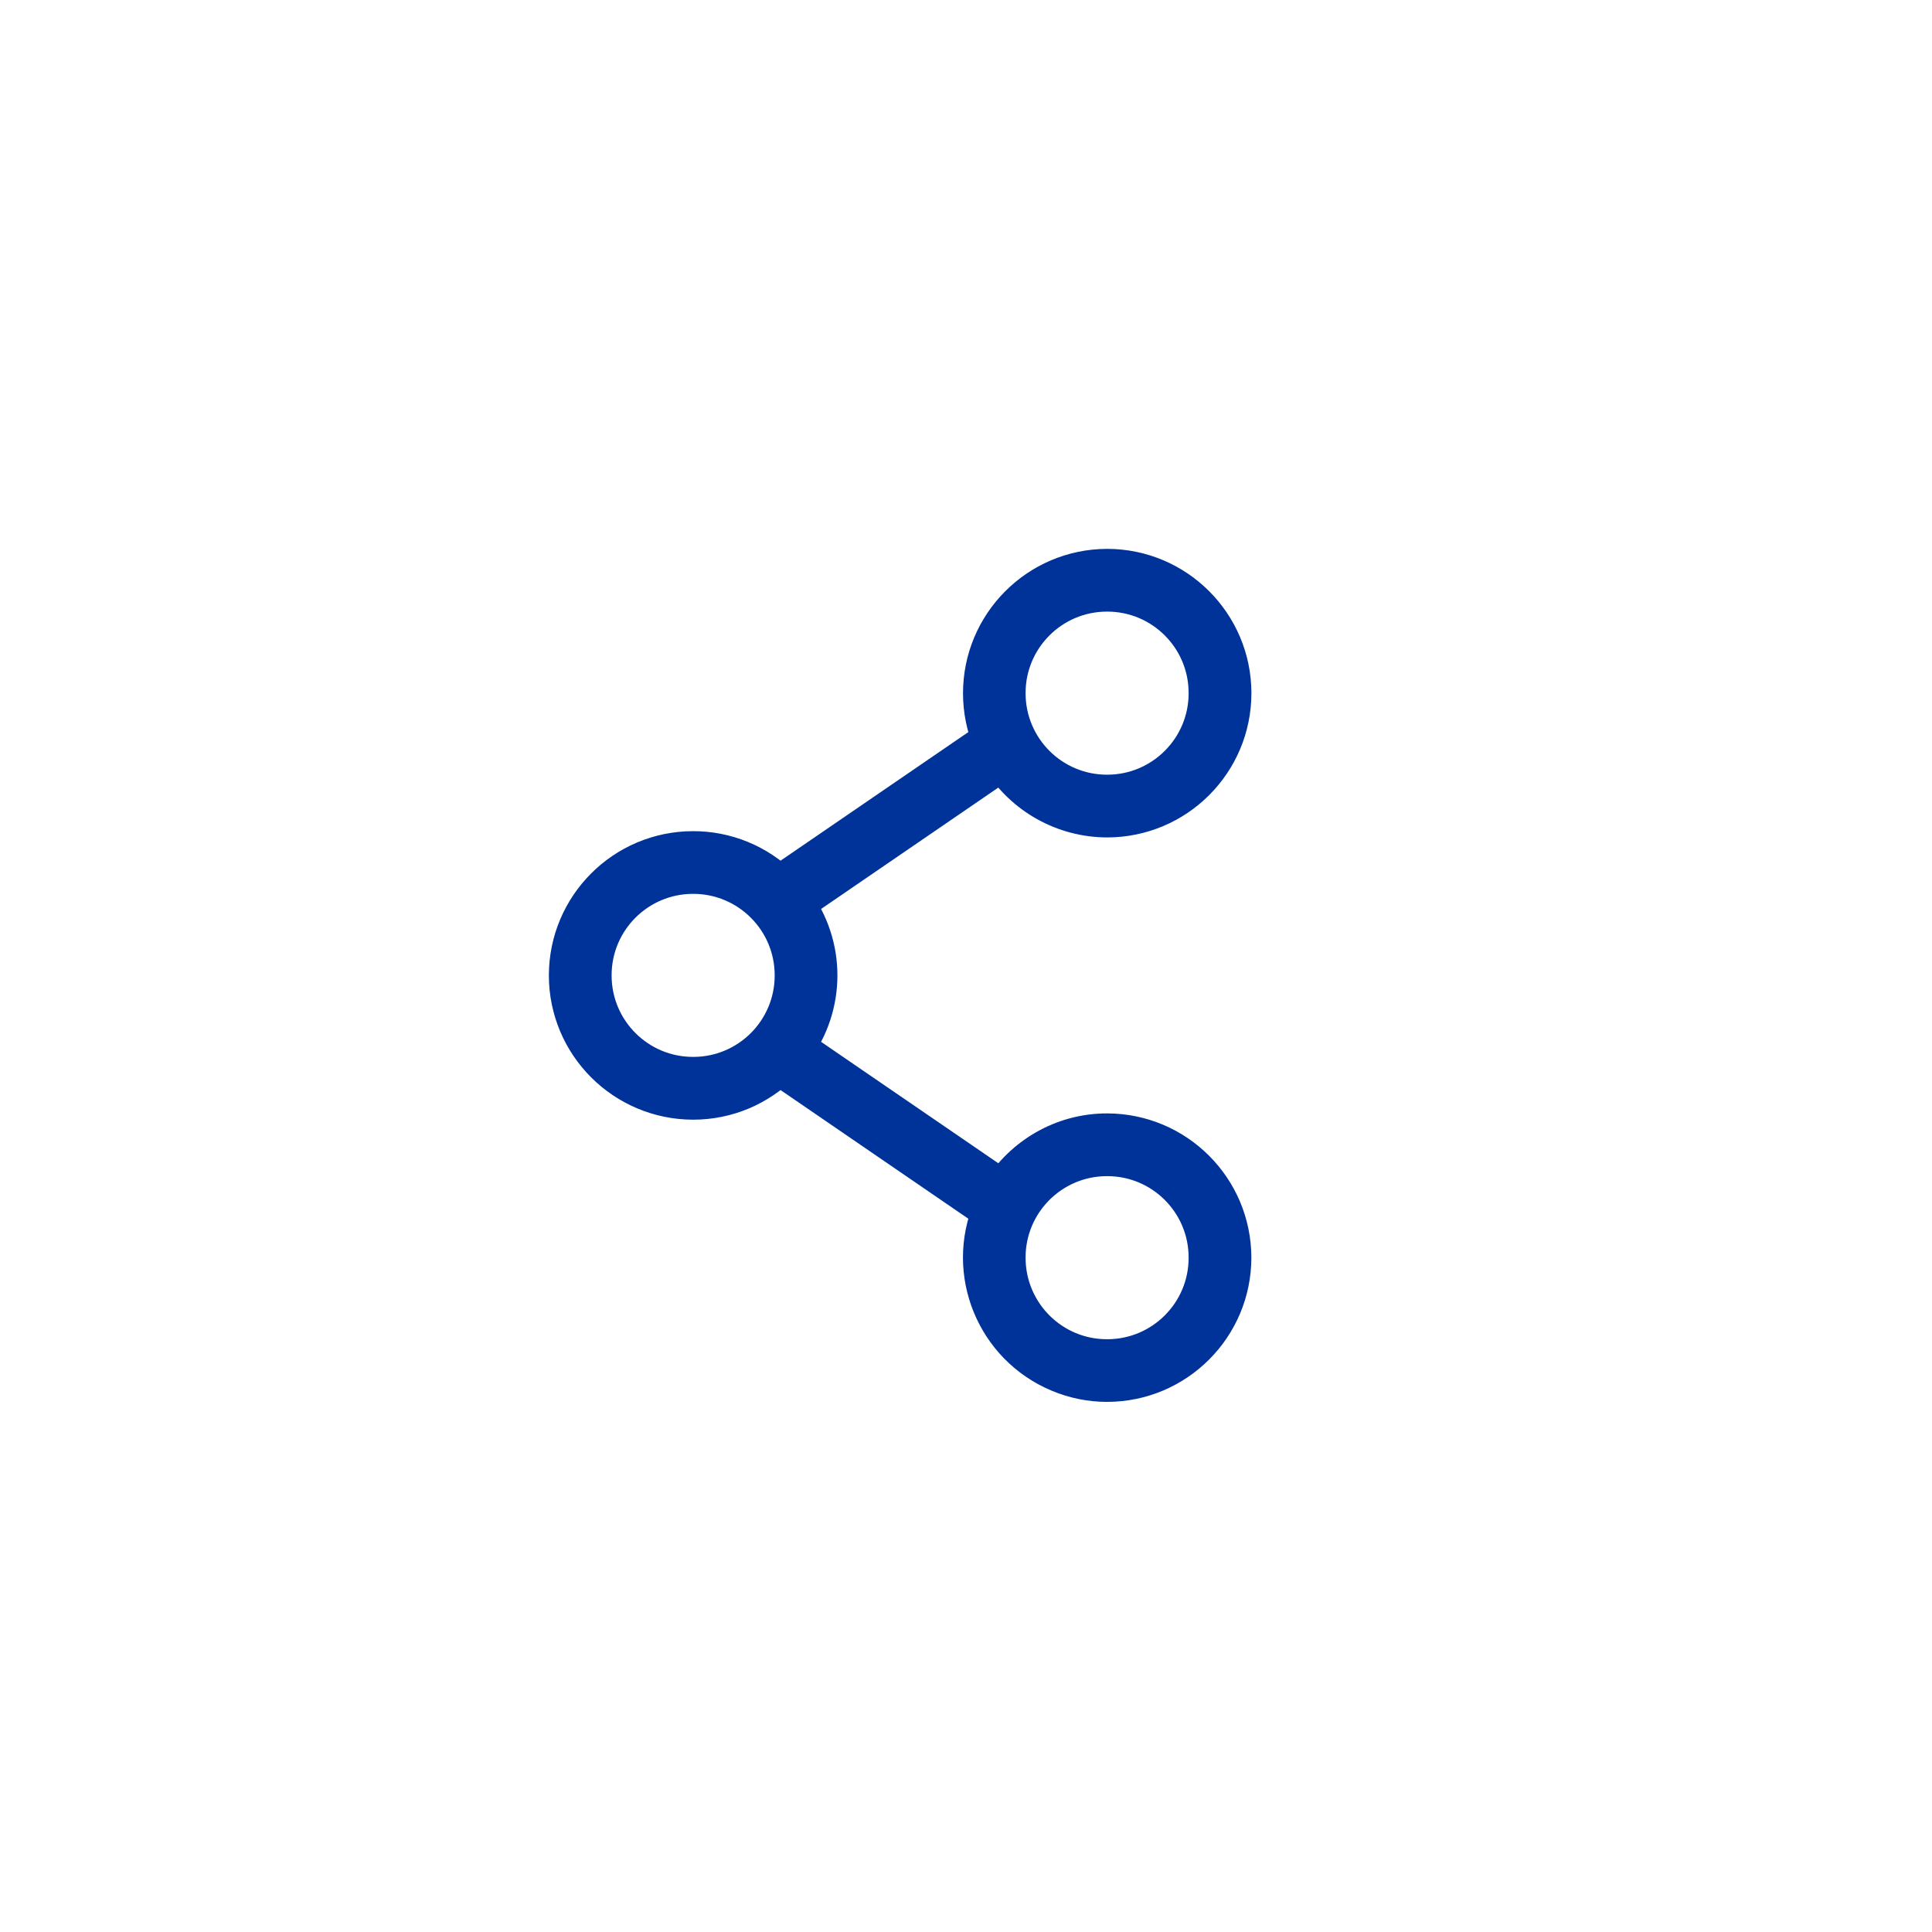
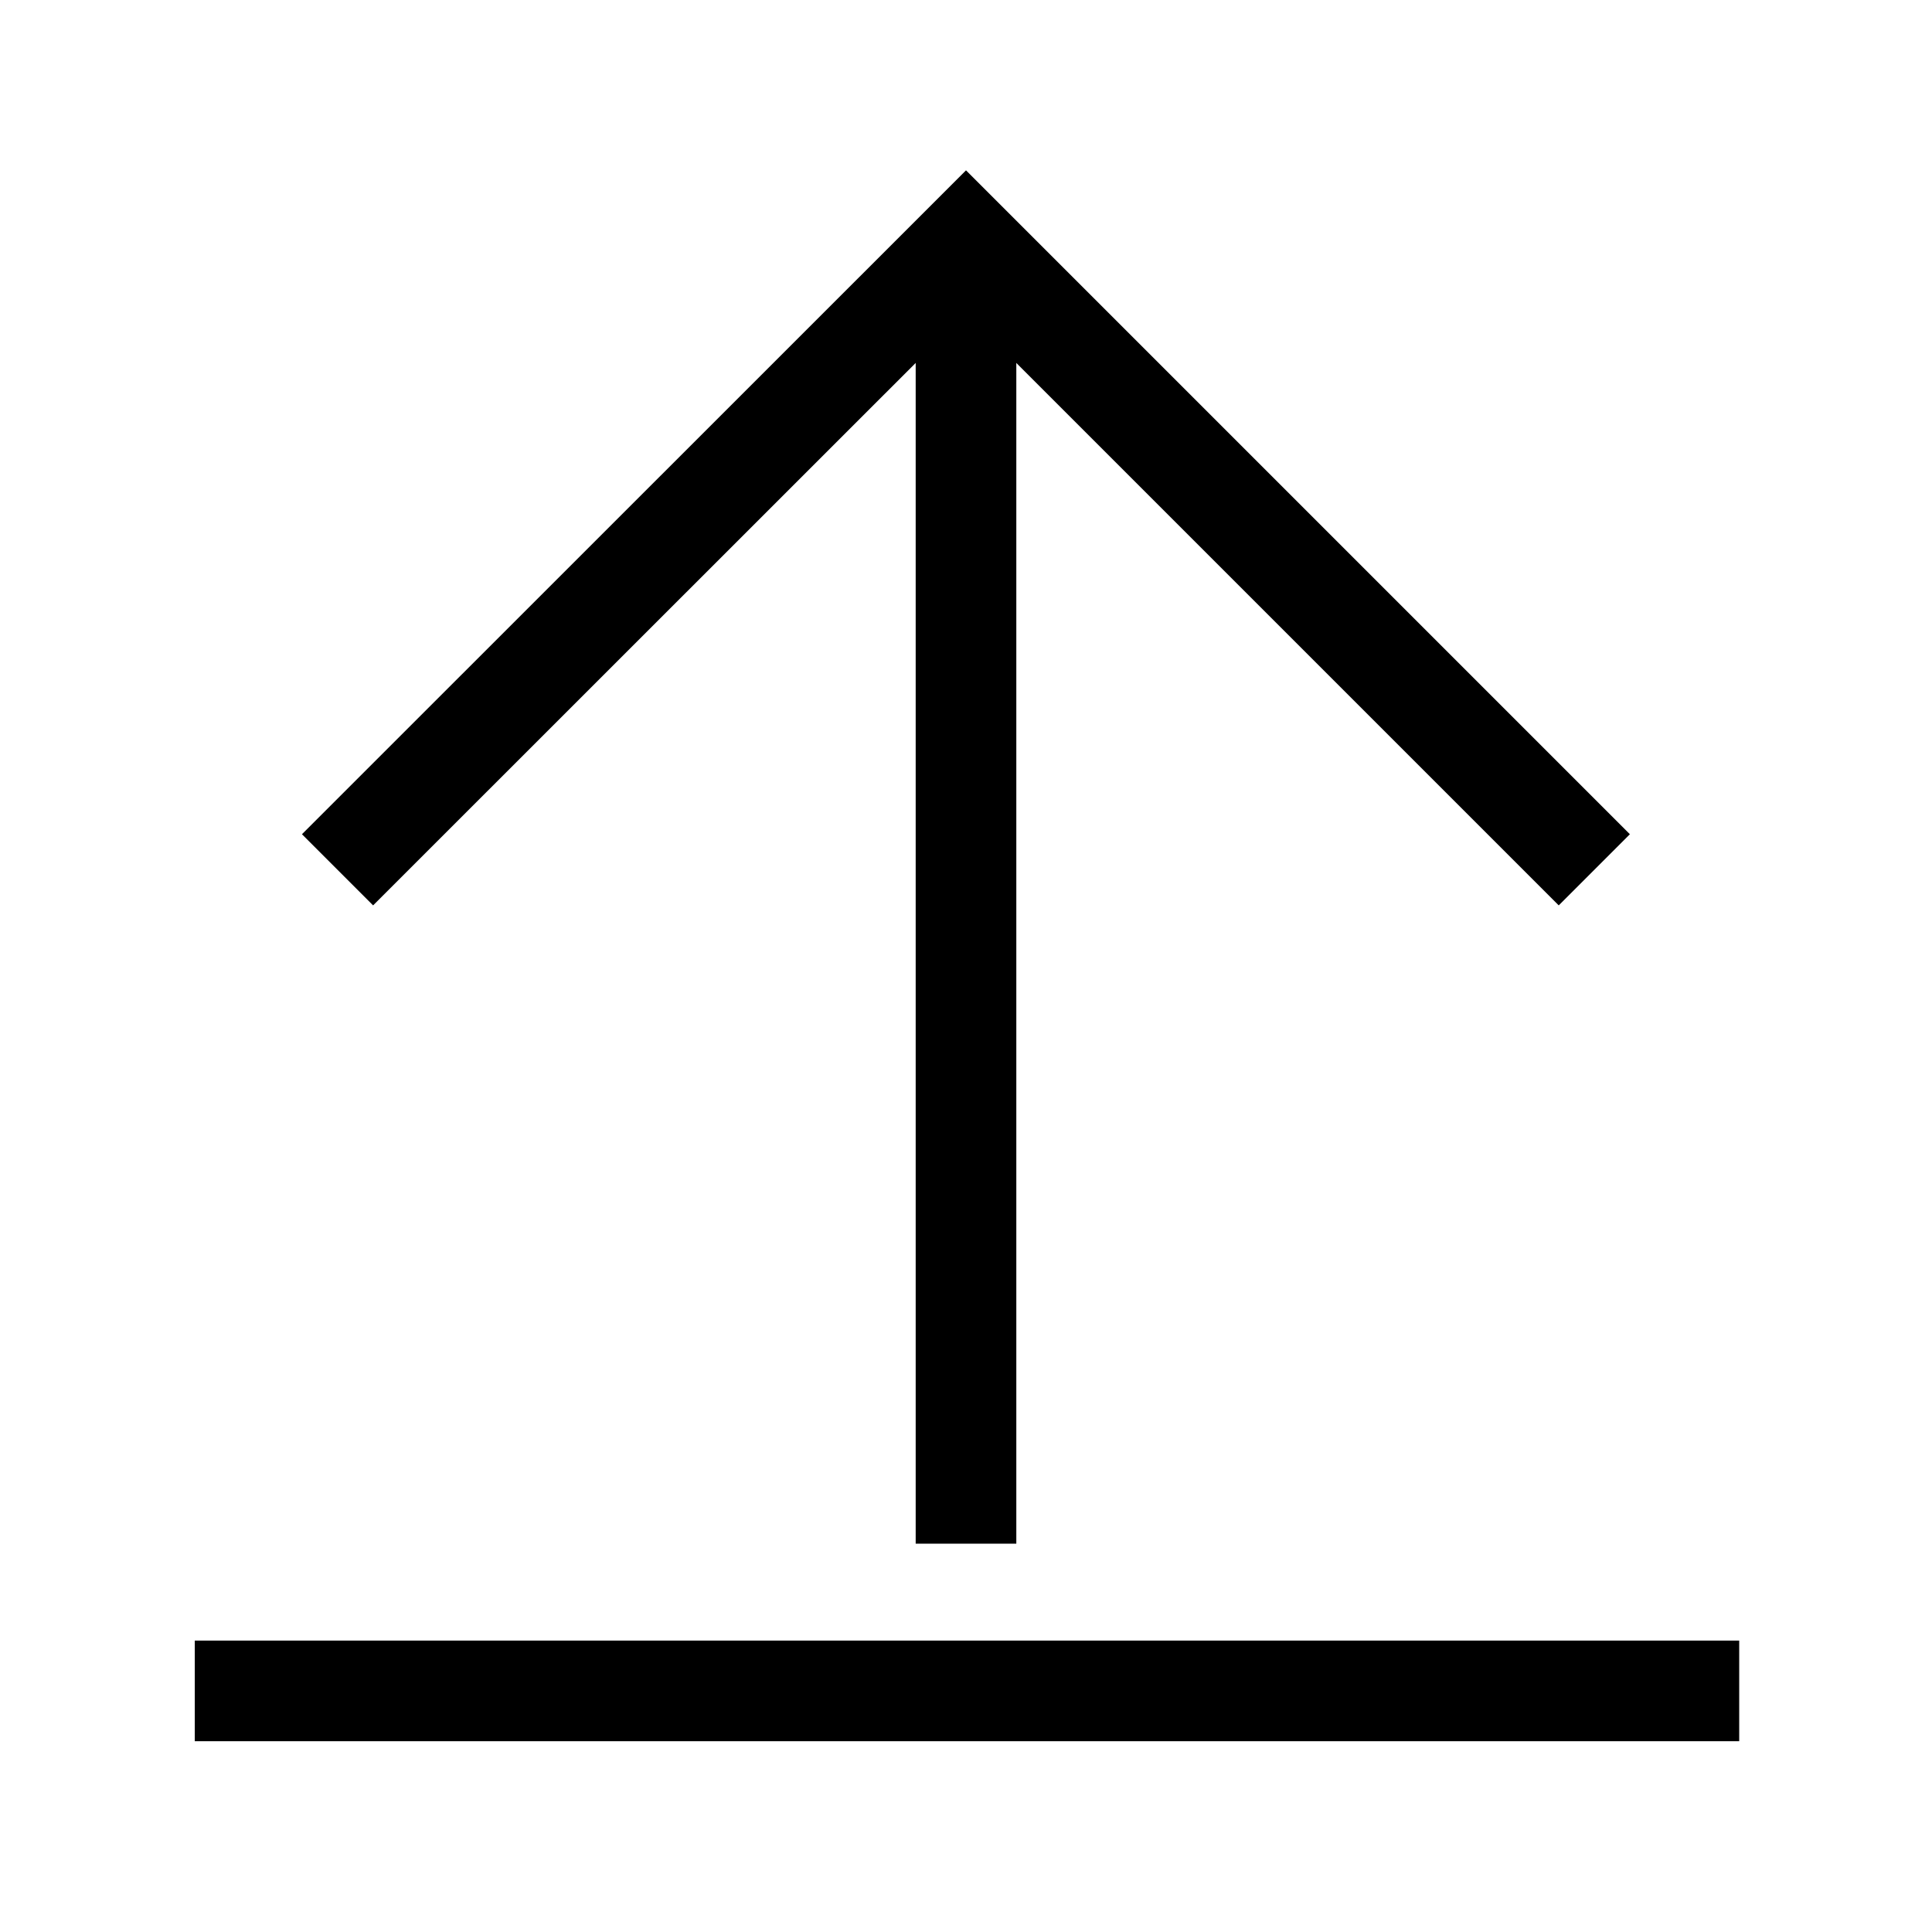
- <svg xmlns="http://www.w3.org/2000/svg" version="1.1" id="Layer_1" x="0px" y="0px" width="44px" height="44px" viewBox="0 0 44 44" enable-background="new 0 0 44 44" xml:space="preserve">
-   <path fill="none" stroke="#003399" d="M25.214,26.286c1.3-0.002,2.355,1.051,2.356,2.351c0,0.002,0,0.004,0,0.006  c0.002,1.301-1.051,2.355-2.35,2.357c-0.003,0-0.005,0-0.007,0c-1.3,0.002-2.354-1.051-2.356-2.352c0-0.002,0-0.004,0-0.006  c-0.002-1.3,1.051-2.355,2.351-2.356C25.21,26.286,25.212,26.286,25.214,26.286z M15.786,19.857c1.3-0.001,2.355,1.051,2.357,2.351  c0,0.002,0,0.004,0,0.006c0.001,1.3-1.051,2.355-2.351,2.356c-0.002,0-0.004,0-0.006,0c-1.3,0.002-2.355-1.051-2.357-2.35  c0-0.002,0-0.004,0-0.006c-0.002-1.3,1.051-2.355,2.351-2.357C15.782,19.857,15.784,19.857,15.786,19.857z M25.214,13.429  c1.3-0.002,2.355,1.051,2.356,2.351c0,0.002,0,0.004,0,0.006c0.002,1.3-1.051,2.355-2.35,2.357c-0.003,0-0.005,0-0.007,0  c-1.3,0.001-2.354-1.051-2.356-2.351c0-0.002,0-0.004,0-0.006c-0.002-1.3,1.051-2.355,2.351-2.357  C25.21,13.429,25.212,13.429,25.214,13.429z M25.214,13c-1.54,0.004-2.786,1.256-2.782,2.796c0.001,0.369,0.075,0.734,0.218,1.074  l-4.909,3.362c-0.521-0.515-1.223-0.804-1.955-0.803c-1.538,0.001-2.784,1.247-2.786,2.785c0.001,1.538,1.248,2.784,2.786,2.786  c0.761,0,1.452-0.307,1.955-0.805l4.909,3.363c-0.598,1.42,0.07,3.055,1.49,3.651c0.34,0.144,0.705,0.218,1.074,0.218  c1.537-0.002,2.782-1.247,2.785-2.783c-0.002-1.539-1.248-2.785-2.786-2.787c-0.996,0-1.871,0.531-2.362,1.32l-4.83-3.309  c0.734-0.98,0.734-2.328,0-3.308l4.83-3.308c0.506,0.818,1.4,1.317,2.362,1.32C26.753,18.571,28,17.324,28,15.785  C27.998,14.248,26.752,13.001,25.214,13z" />
+ <svg xmlns="http://www.w3.org/2000/svg" width="48" height="48" viewBox="0 0 48 48" fill="none">
+   <path d="M24 38.352V6" stroke="black" stroke-width="2.5" stroke-miterlimit="10" />
+   <path d="M8.386 21.61L24 6L39.61 21.61" stroke="black" stroke-width="2.5" stroke-miterlimit="10" />
+   <path d="M4.839 42.01H43.21" stroke="black" stroke-width="2.5" stroke-miterlimit="10" />
</svg>
